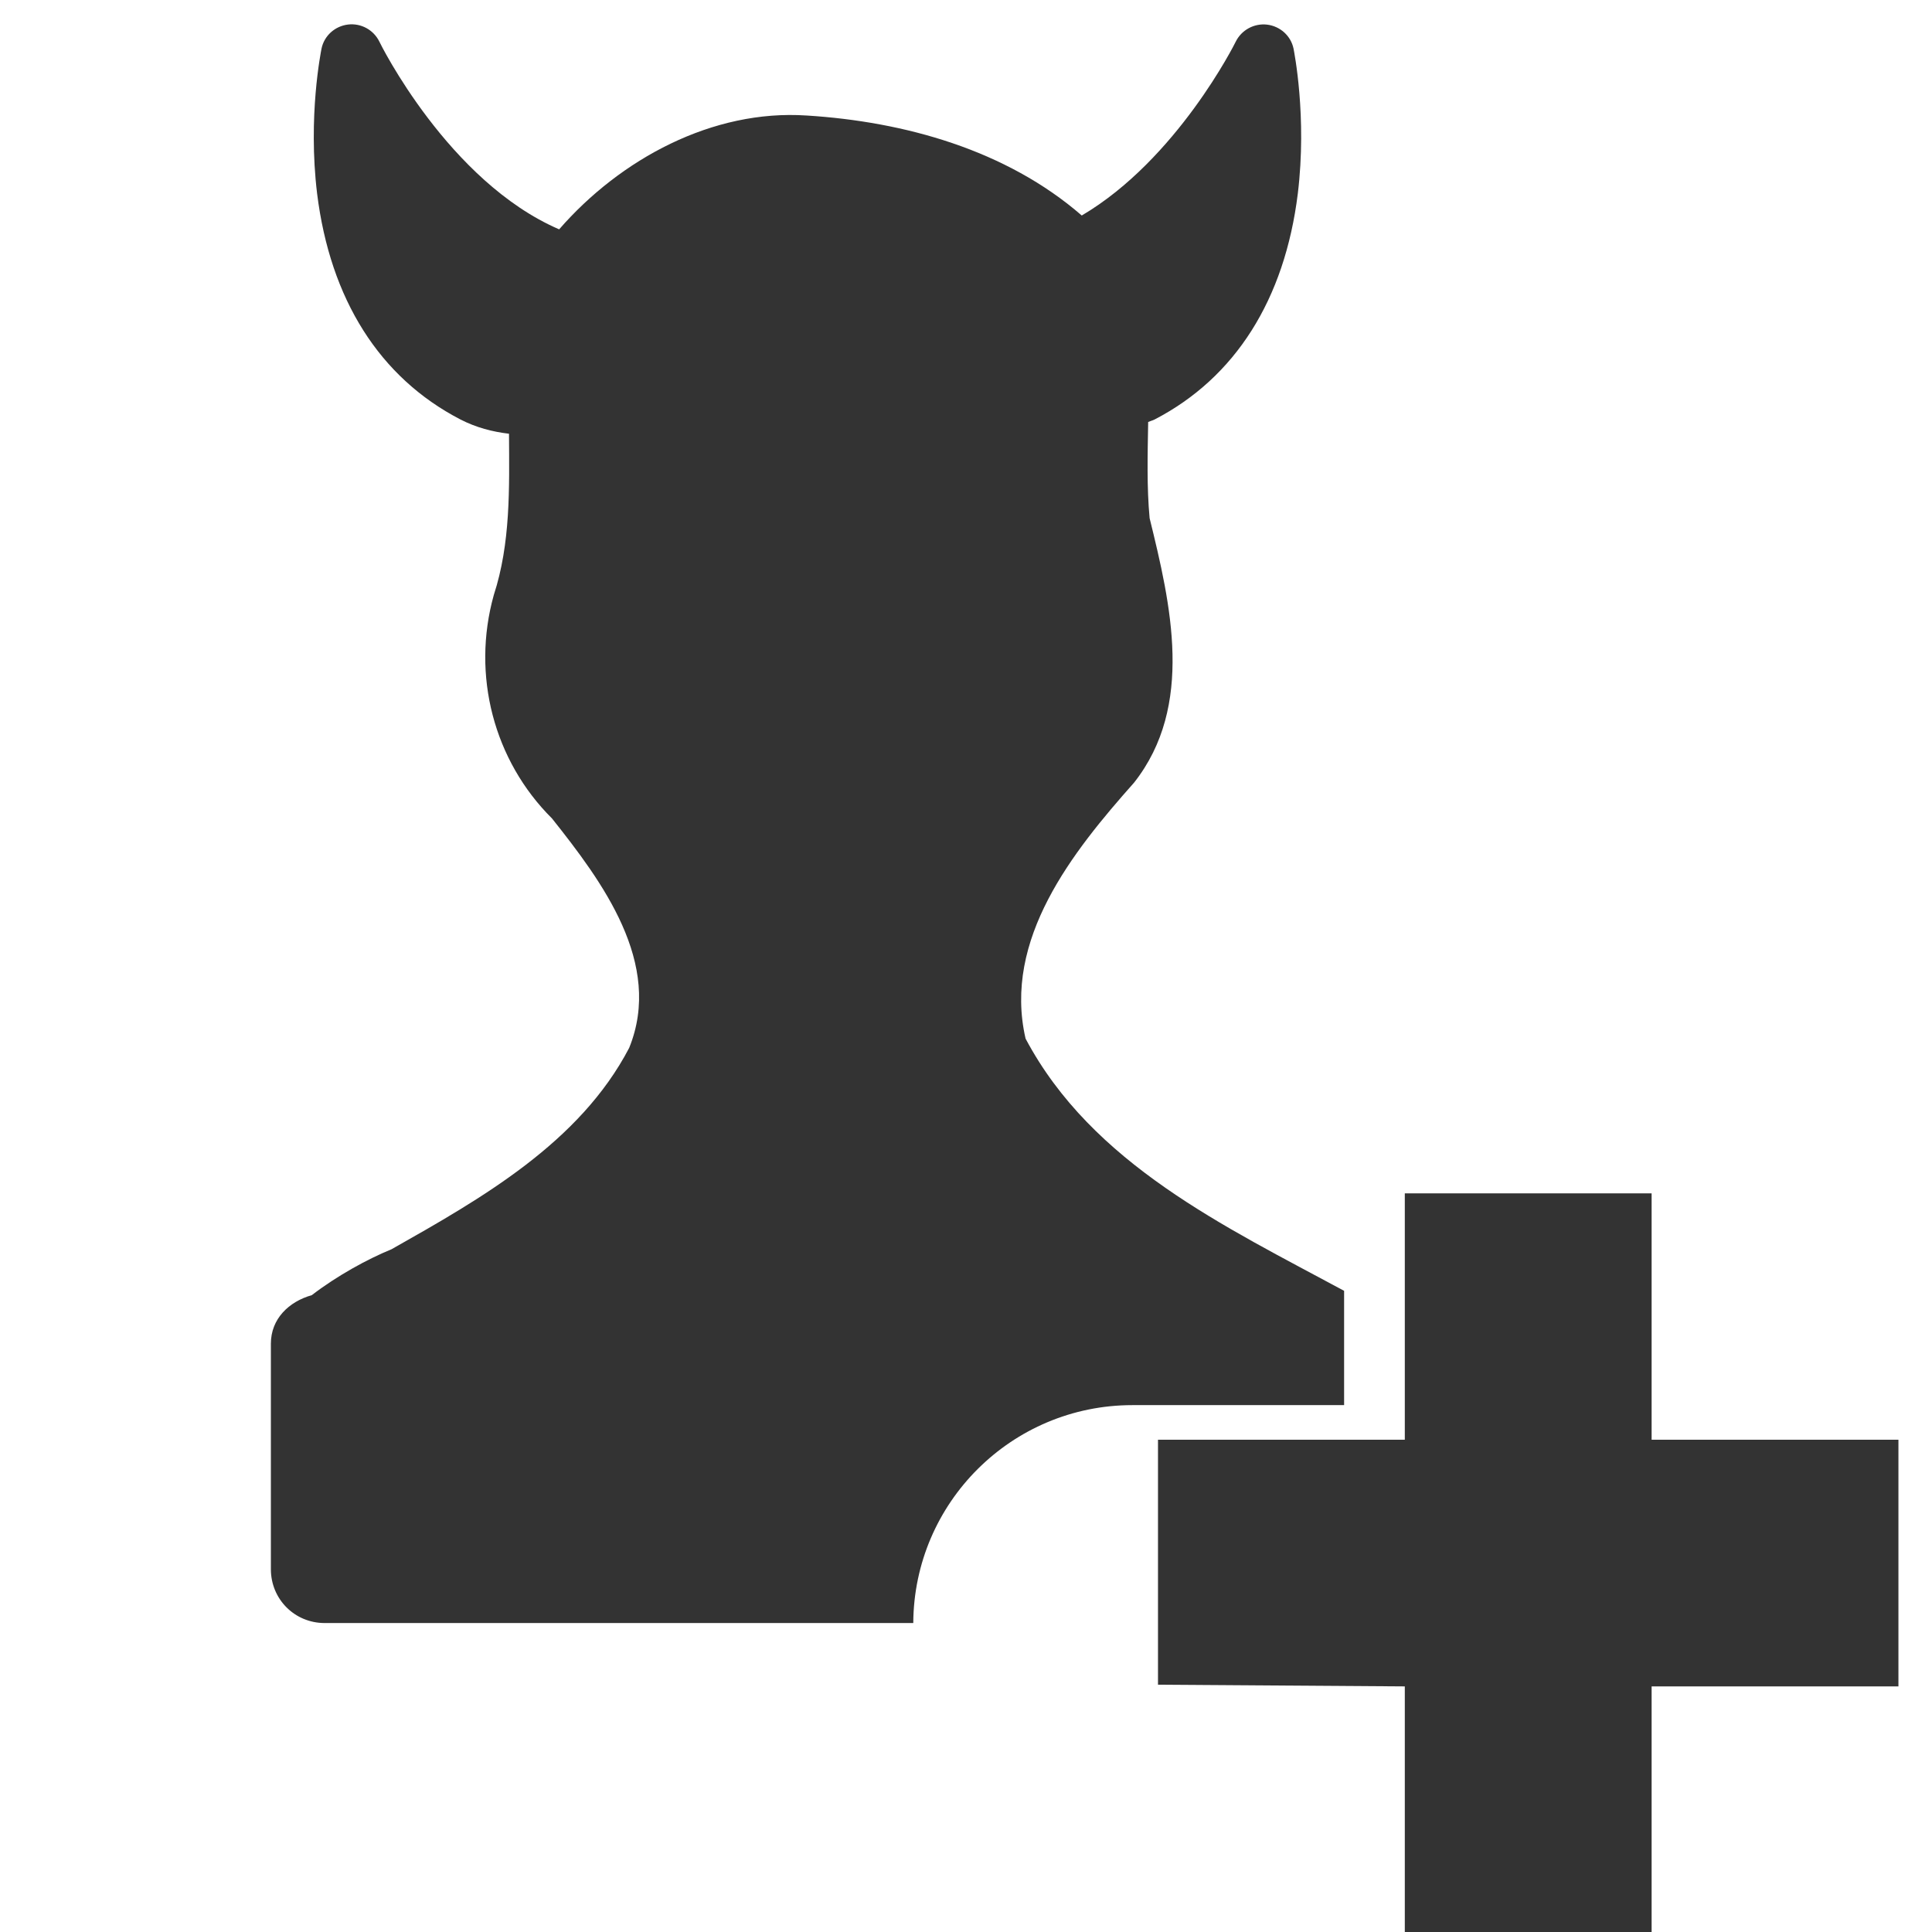
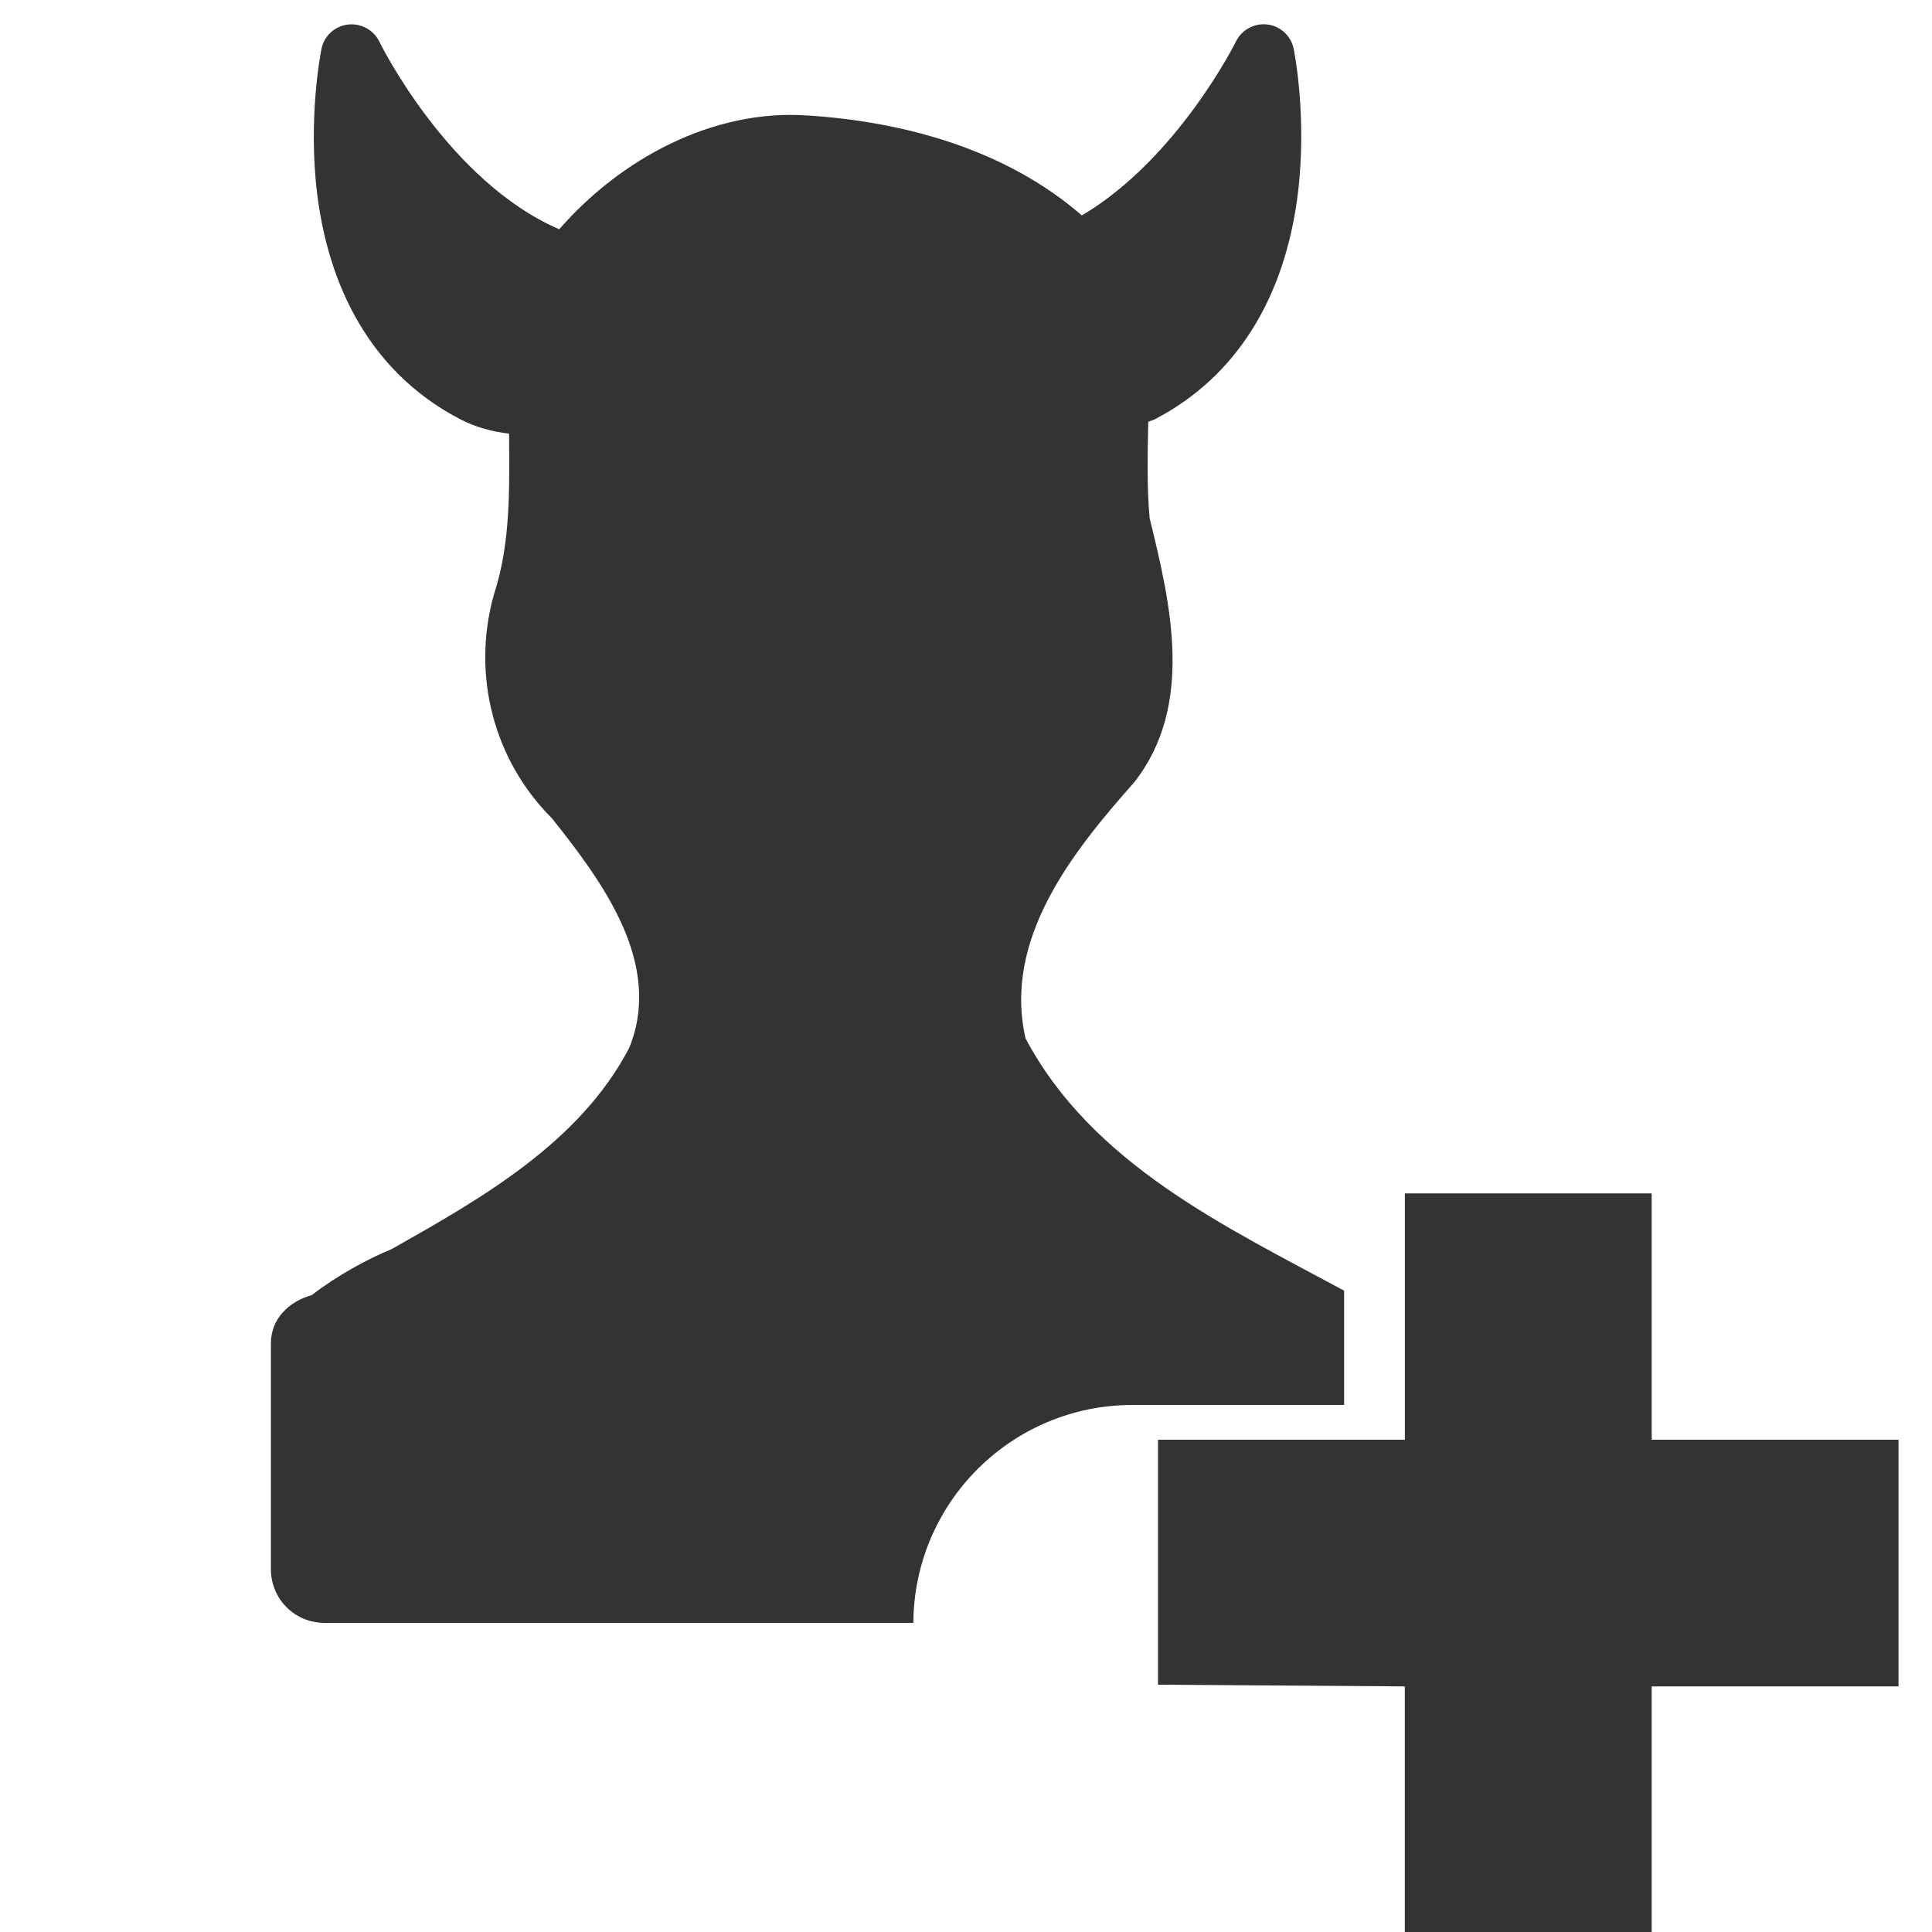
<svg xmlns="http://www.w3.org/2000/svg" version="1" viewBox="0 0 24 24">
-   <path fill="#333" d="M4.322.305c-.162.02-.295.139-.328.299-.006.034-.171.84-.055 1.799.163 1.317.778 2.288 1.779 2.807.198.102.401.154.605.178.004.677.021 1.36-.189 2.004-.278.996 0 2.056.723 2.775.621.781 1.384 1.801.959 2.85-.616 1.18-1.84 1.873-2.953 2.502-.294.12-.674.327-.99.57-.284.08-.508.294-.508.602v2.803c0 .369.293.668.668.668h7.312a2.722 2.722 0 0 1 2.721-2.707h2.631v-1.42c-1.477-.797-3.13-1.575-3.957-3.133-.284-1.236.585-2.321 1.348-3.18.752-.955.456-2.215.193-3.285-.036-.383-.025-.788-.018-1.195.027-.012.054-.018.08-.031 1.001-.519 1.616-1.489 1.779-2.807.116-.958-.047-1.765-.053-1.799-.033-.16-.166-.279-.328-.299-.161-.019-.319.066-.391.213-.008.018-.729 1.461-1.912 2.158-.939-.815-2.202-1.166-3.416-1.242h-.002c-1.168-.078-2.312.539-3.074 1.414C5.57 2.255 4.721.537 4.713.518 4.641.37 4.483.285 4.322.305zM17.451 14.824v3.061h-3.066v3.043l3.066.021v3.061h3.066v-3.061h3.066v-3.064h-3.066v-3.061h-3.066z" color="#000" style="isolation:auto;mix-blend-mode:normal" />
+   <path fill="#333" d="M4.322.305a.381.381 0 0 0-.328.299c-.006.034-.17.84-.055 1.798.163 1.318.779 2.288 1.78 2.807.198.102.401.154.605.178.004.677.022 1.36-.19 2.004-.278.995 0 2.055.723 2.775.621.781 1.385 1.8.96 2.85-.616 1.18-1.84 1.873-2.954 2.502-.294.12-.674.326-.99.57-.284.08-.508.294-.508.601v2.803c0 .37.294.668.668.668h7.313a2.722 2.722 0 0 1 2.72-2.707h2.631v-1.42c-1.477-.797-3.13-1.575-3.957-3.133-.283-1.236.585-2.32 1.348-3.18.752-.955.456-2.214.193-3.284-.035-.383-.025-.789-.017-1.196.026-.012.053-.017.08-.031 1-.519 1.616-1.49 1.779-2.807.116-.958-.046-1.764-.053-1.798a.381.381 0 0 0-.328-.3.385.385 0 0 0-.39.214c-.008.018-.73 1.46-1.913 2.158-.939-.816-2.202-1.166-3.416-1.242h-.002c-1.168-.078-2.312.539-3.074 1.414C5.57 2.255 4.721.538 4.713.518a.385.385 0 0 0-.39-.213zm13.13 14.52v3.06h-3.067v3.043l3.066.021v3.06h3.067v-3.06h3.066v-3.064h-3.066v-3.06H17.45z" color="#000" style="isolation:auto;mix-blend-mode:normal" />
</svg>
